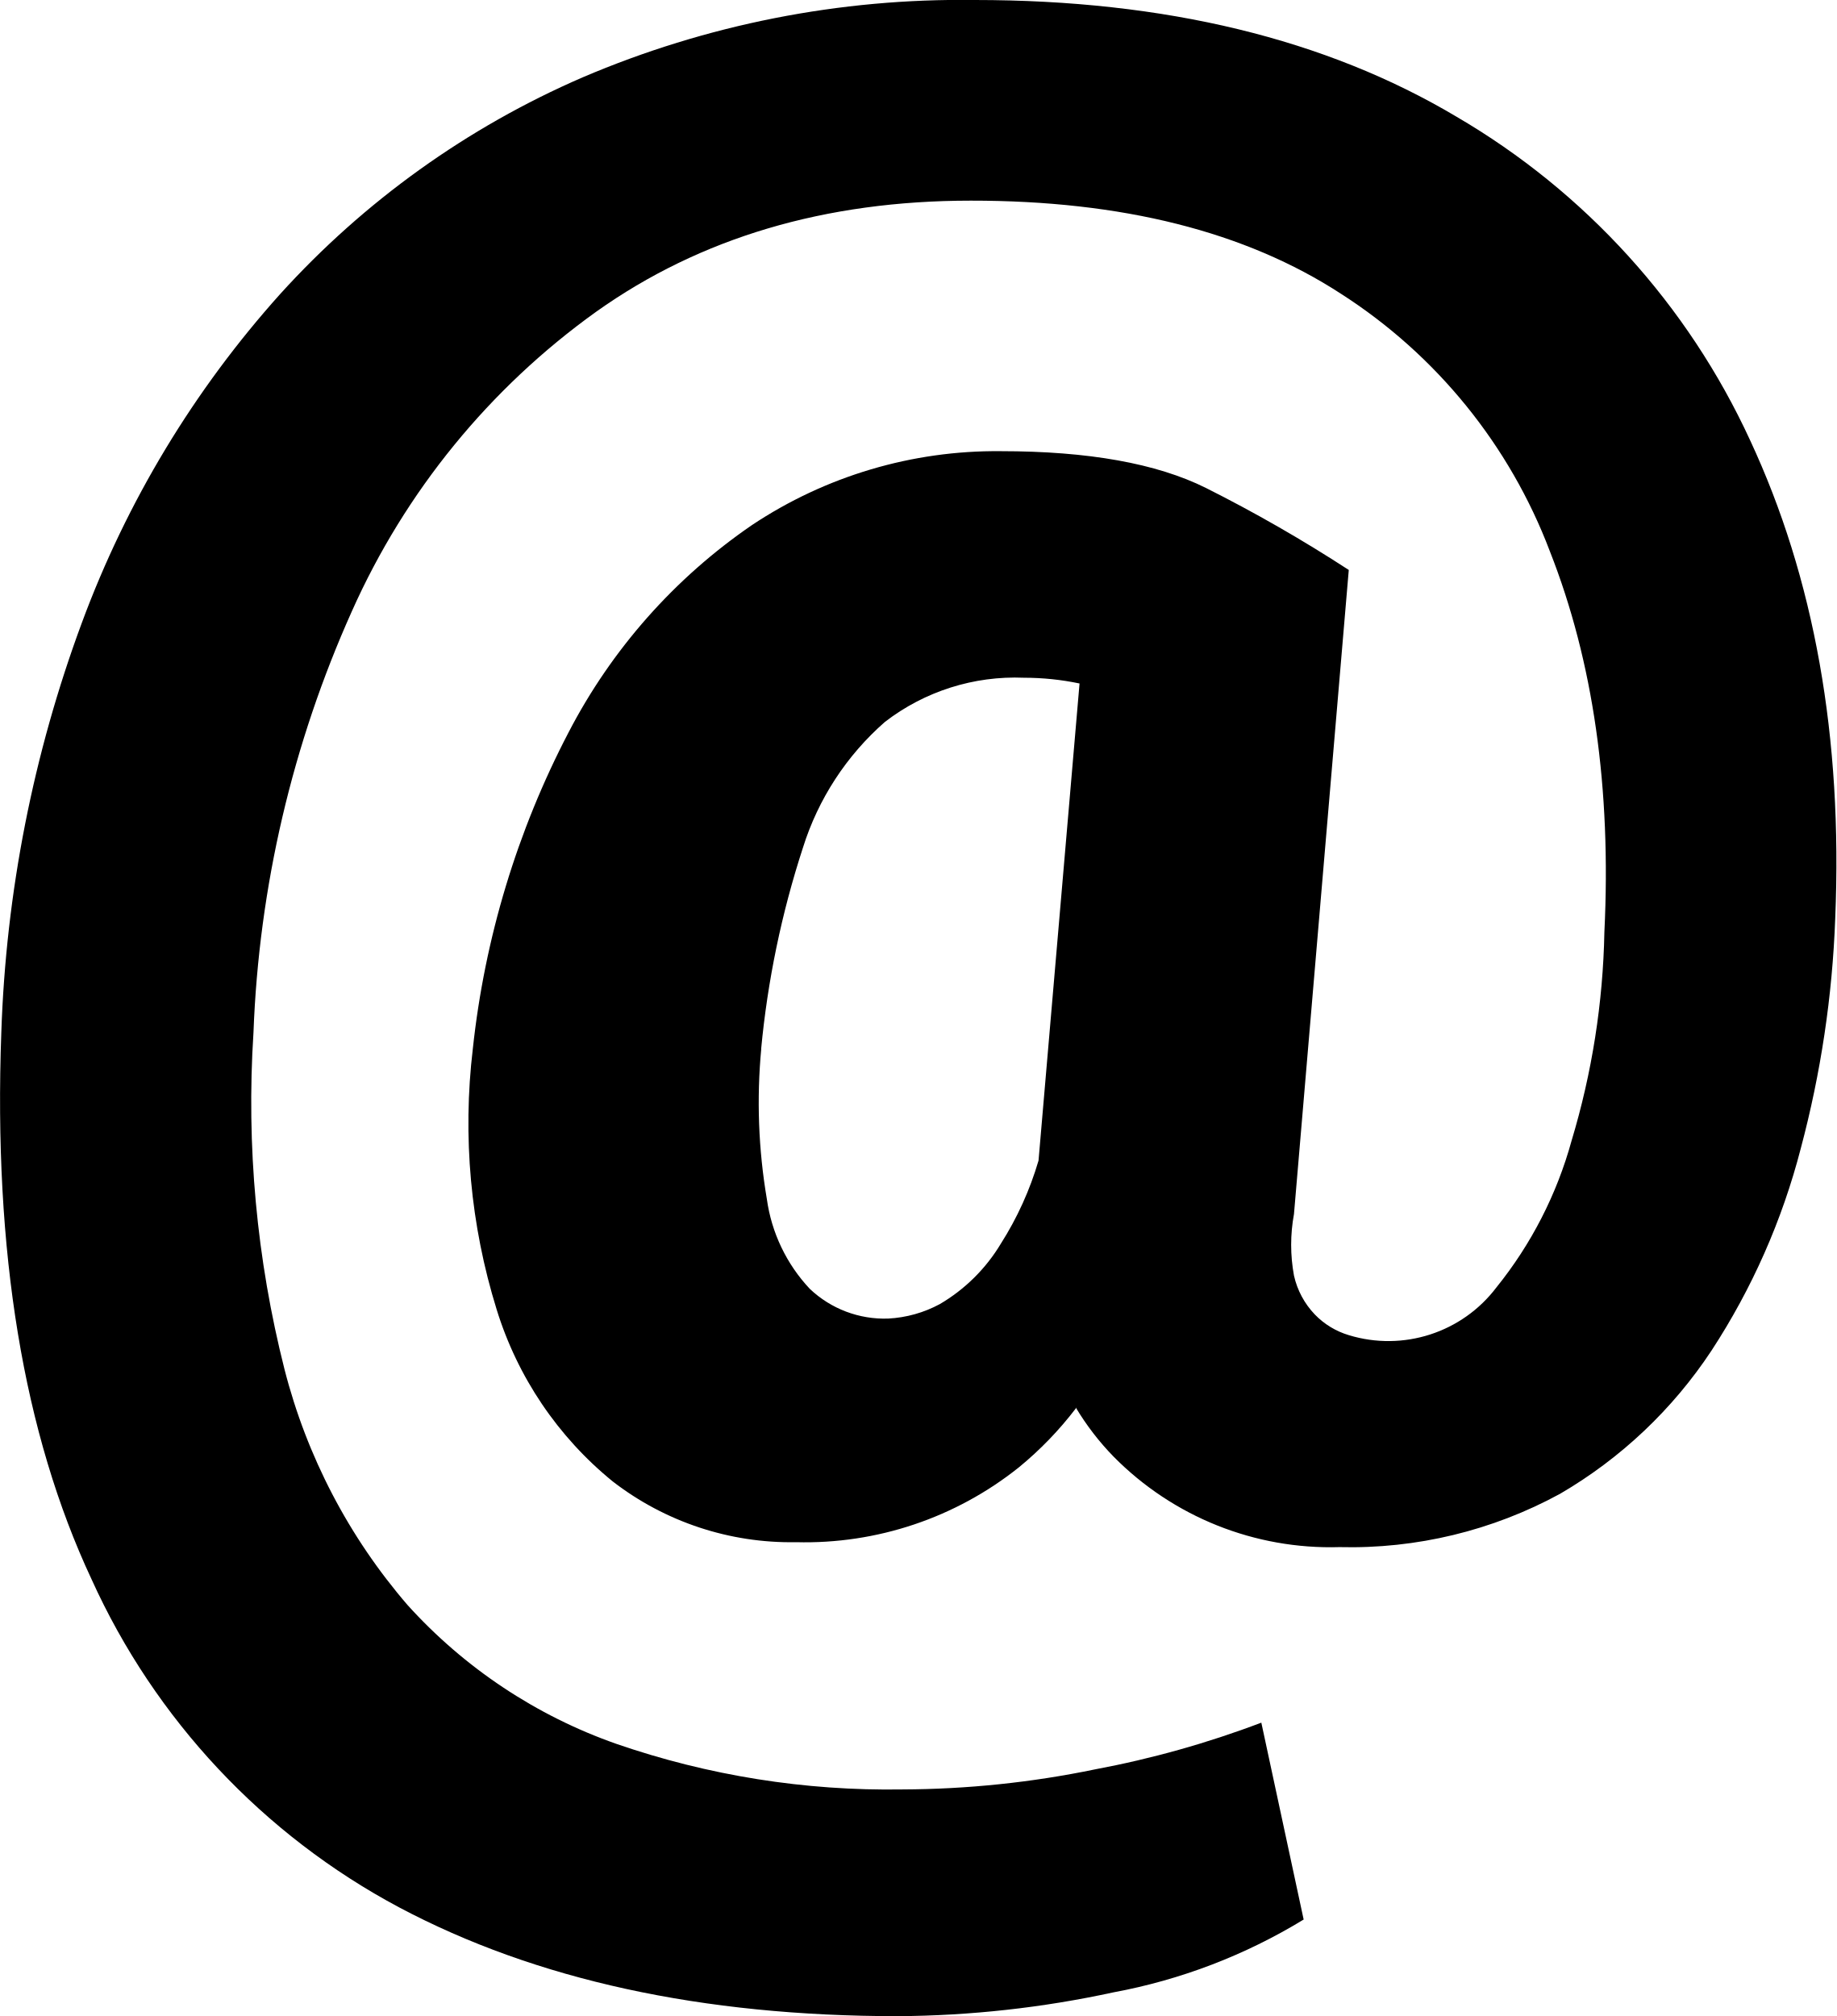
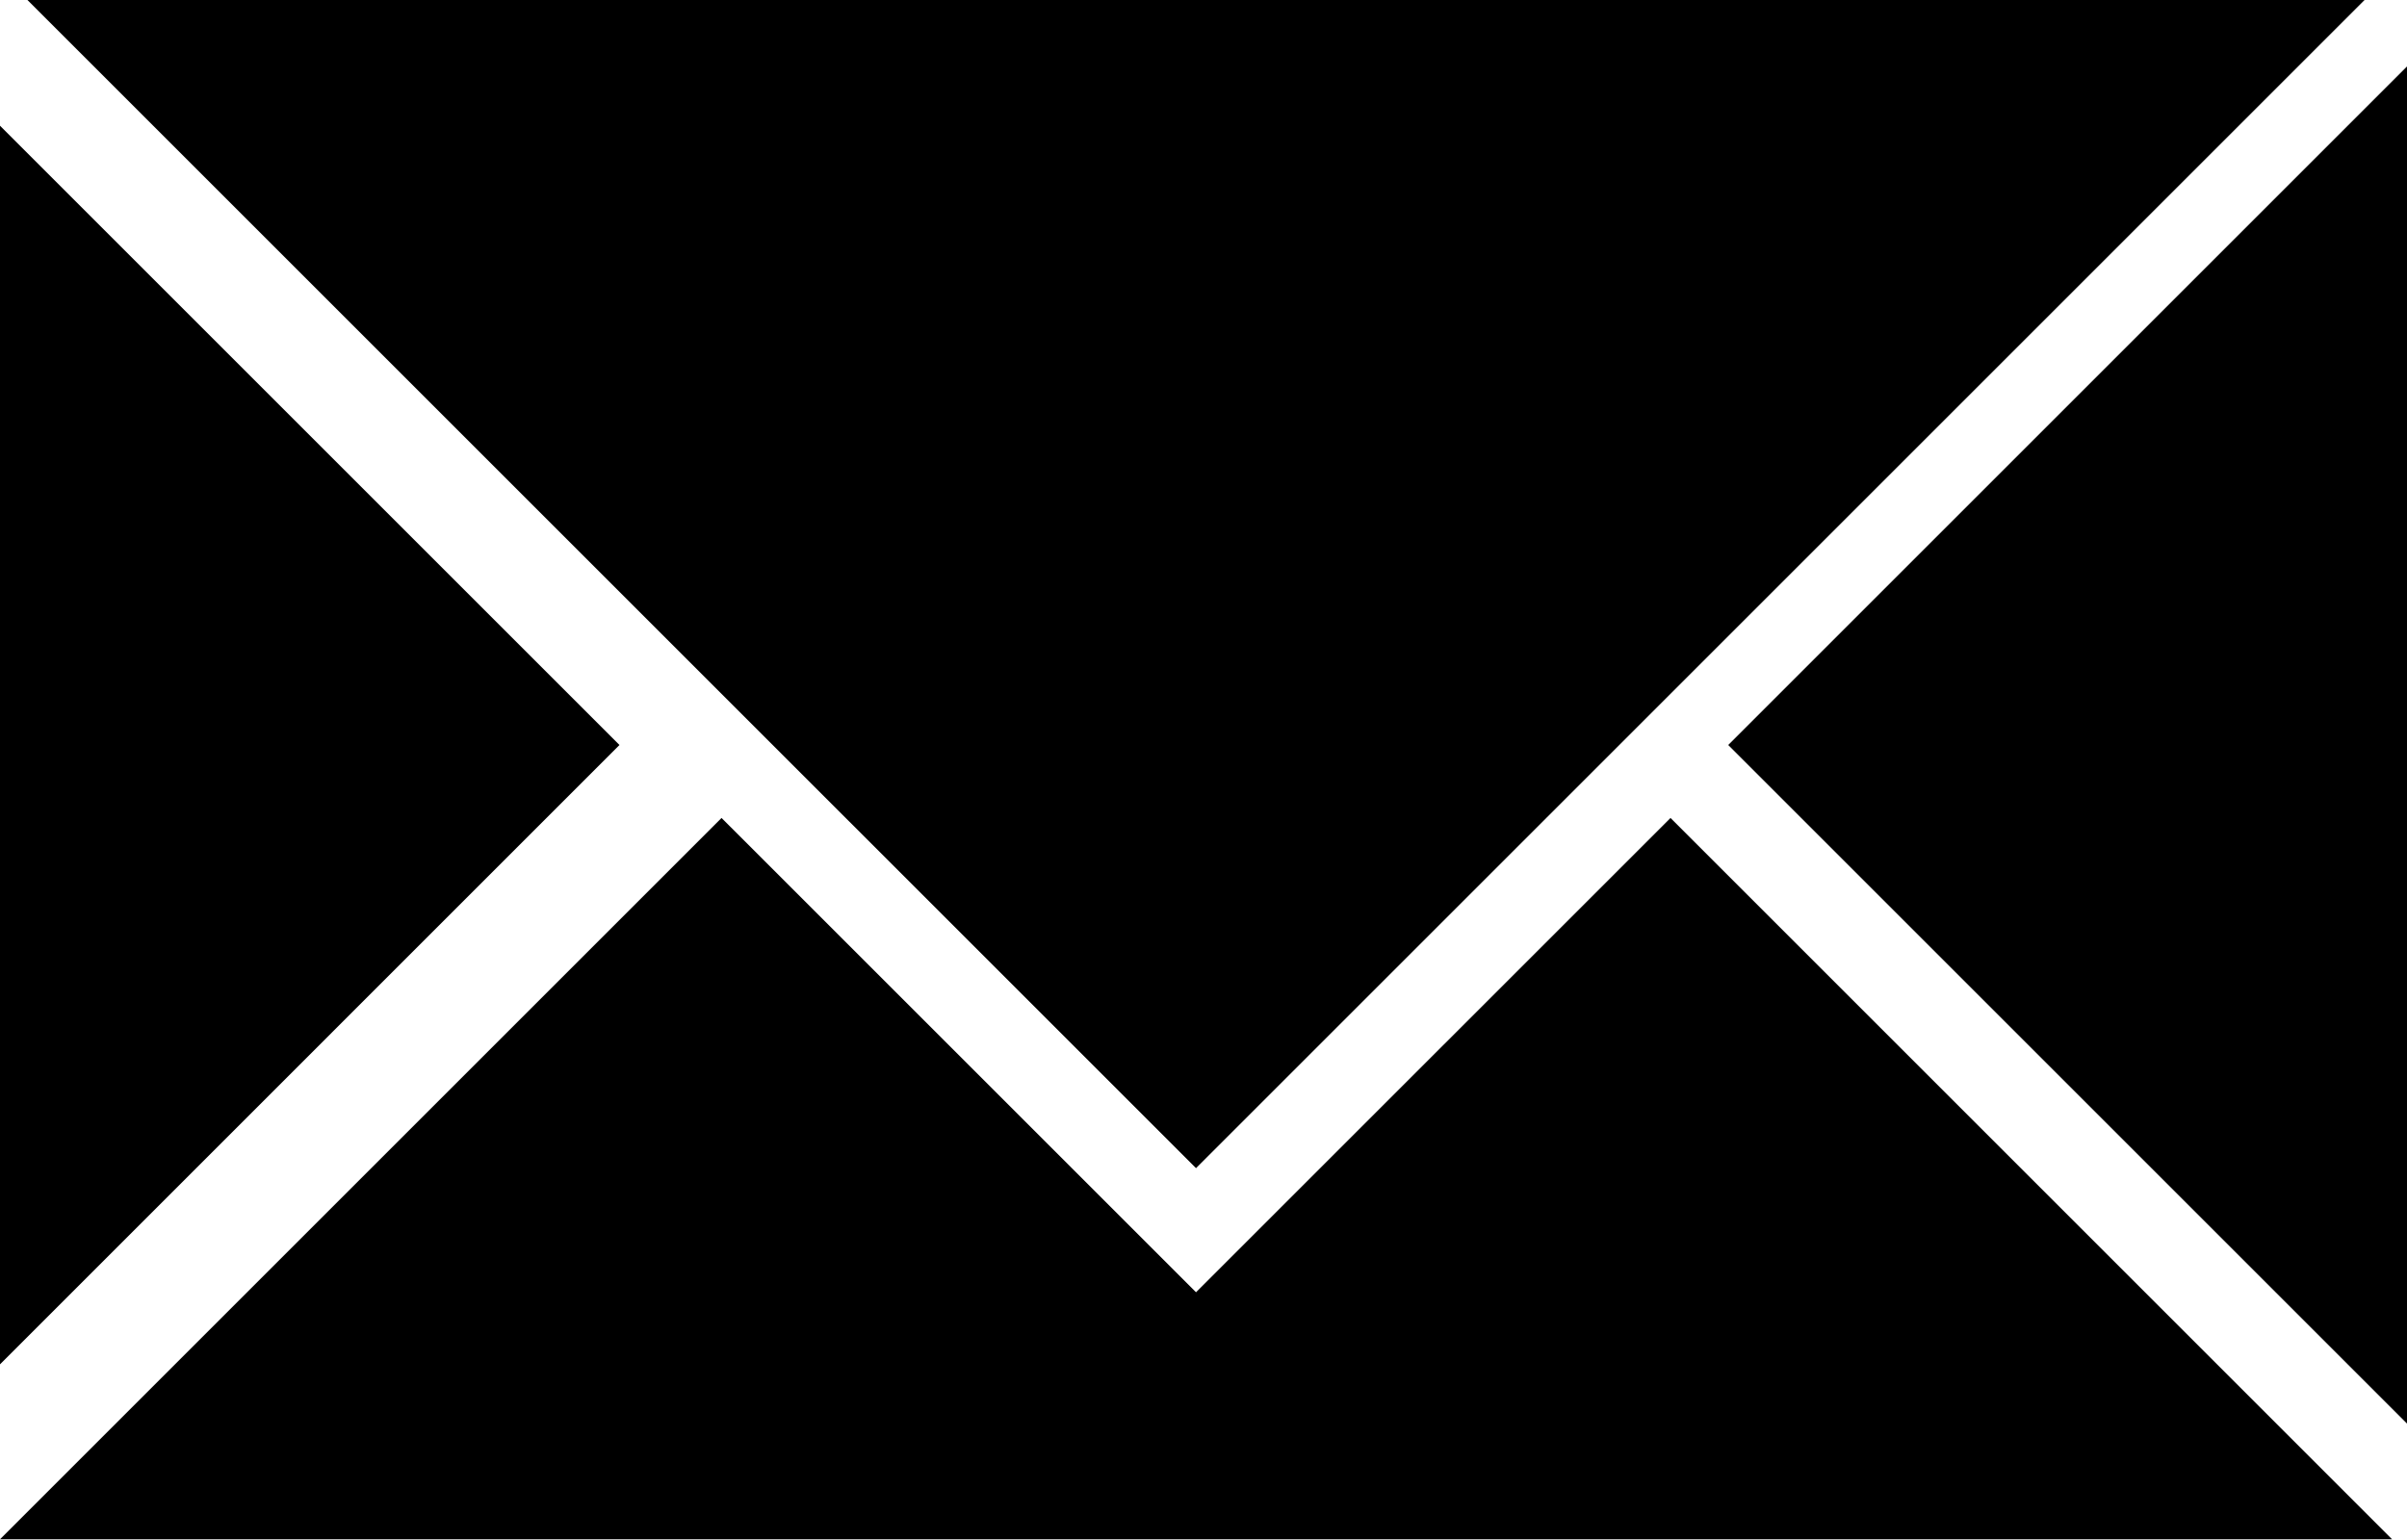
- <svg xmlns="http://www.w3.org/2000/svg" id="Layer_1" data-name="Layer 1" viewBox="0 0 111.93 122.88">
-   <path d="M46.4,63.92a35.1,35.1,0,0,0,.34,9.16,10,10,0,0,0,2.62,5.48,6.61,6.61,0,0,0,4.78,1.81,7.44,7.44,0,0,0,3.14-.88A10.57,10.57,0,0,0,61,75.81a19.82,19.82,0,0,0,2.3-5.07l2.5-29.08a16.5,16.5,0,0,0-3.38-.35A13,13,0,0,0,53.94,44a16.89,16.89,0,0,0-5,7.67,56.76,56.76,0,0,0-2.55,12.3ZM65.57,85.85a21.54,21.54,0,0,1-3.47,3.59A20.88,20.88,0,0,1,48.52,94a17.75,17.75,0,0,1-11.17-3.7,21.8,21.8,0,0,1-7.08-10.49,38.29,38.29,0,0,1-1.45-15.89,54.16,54.16,0,0,1,5.83-19.27A34.64,34.64,0,0,1,45.84,32,26.88,26.88,0,0,1,61,27.5q8,0,12.5,2.24a90.13,90.13,0,0,1,8.71,5L78.87,74a10.33,10.33,0,0,0,0,3.75,5,5,0,0,0,1.27,2.37,4.78,4.78,0,0,0,2.07,1.26,8.26,8.26,0,0,0,9-2.91,24.65,24.65,0,0,0,4.58-8.94,47.2,47.2,0,0,0,2-12.72q.64-13.14-3.32-23.2a32.2,32.2,0,0,0-12.73-15.7Q73,12.22,59.17,12.23q-13.31,0-22.83,6.77A45,45,0,0,0,21.45,37.25a69,69,0,0,0-6,25.68,66.26,66.26,0,0,0,1.89,20.53,35.45,35.45,0,0,0,7.5,14.37,31,31,0,0,0,12.72,8.46A50.83,50.83,0,0,0,55,109.07a58.88,58.88,0,0,0,11.73-1.22A59.39,59.39,0,0,0,76.88,105l2.58,12a34.27,34.27,0,0,1-11.6,4.44,63.74,63.74,0,0,1-13.13,1.45q-17.91,0-30.4-6.63a42.56,42.56,0,0,1-18.75-20Q-.65,82.95.08,62.93A79.48,79.48,0,0,1,5,37.93a62.41,62.41,0,0,1,12.07-20A53.6,53.6,0,0,1,35.5,4.72,58.79,58.79,0,0,1,59.42,0q17.4,0,29.35,7.11a44.29,44.29,0,0,1,17.9,19.72q5.88,12.62,5.19,29.15A63.42,63.42,0,0,1,109.76,70a41.49,41.49,0,0,1-5.44,12.32,27.89,27.89,0,0,1-9.23,8.73,26.68,26.68,0,0,1-13.45,3.25,18.56,18.56,0,0,1-13.76-5.51,16.18,16.18,0,0,1-2.31-3Z" />
+ <svg xmlns="http://www.w3.org/2000/svg" version="1.1" id="Layer_1" x="0px" y="0px" width="122.88px" height="78.607px" viewBox="0 0 122.88 78.607" enable-background="new 0 0 122.88 78.607" xml:space="preserve">
+   <g>
+     <path fill-rule="evenodd" clip-rule="evenodd" d="M61.058,65.992l24.224-24.221l36.837,36.836H73.673h-25.23H0l36.836-36.836 L61.058,65.992L61.058,65.992z M1.401,0l59.656,59.654L120.714,0H1.401L1.401,0z M0,69.673l31.625-31.628L0,6.42V69.673L0,69.673z M122.88,72.698L88.227,38.045L122.88,3.393V72.698L122.88,72.698z" />
+   </g>
</svg>
